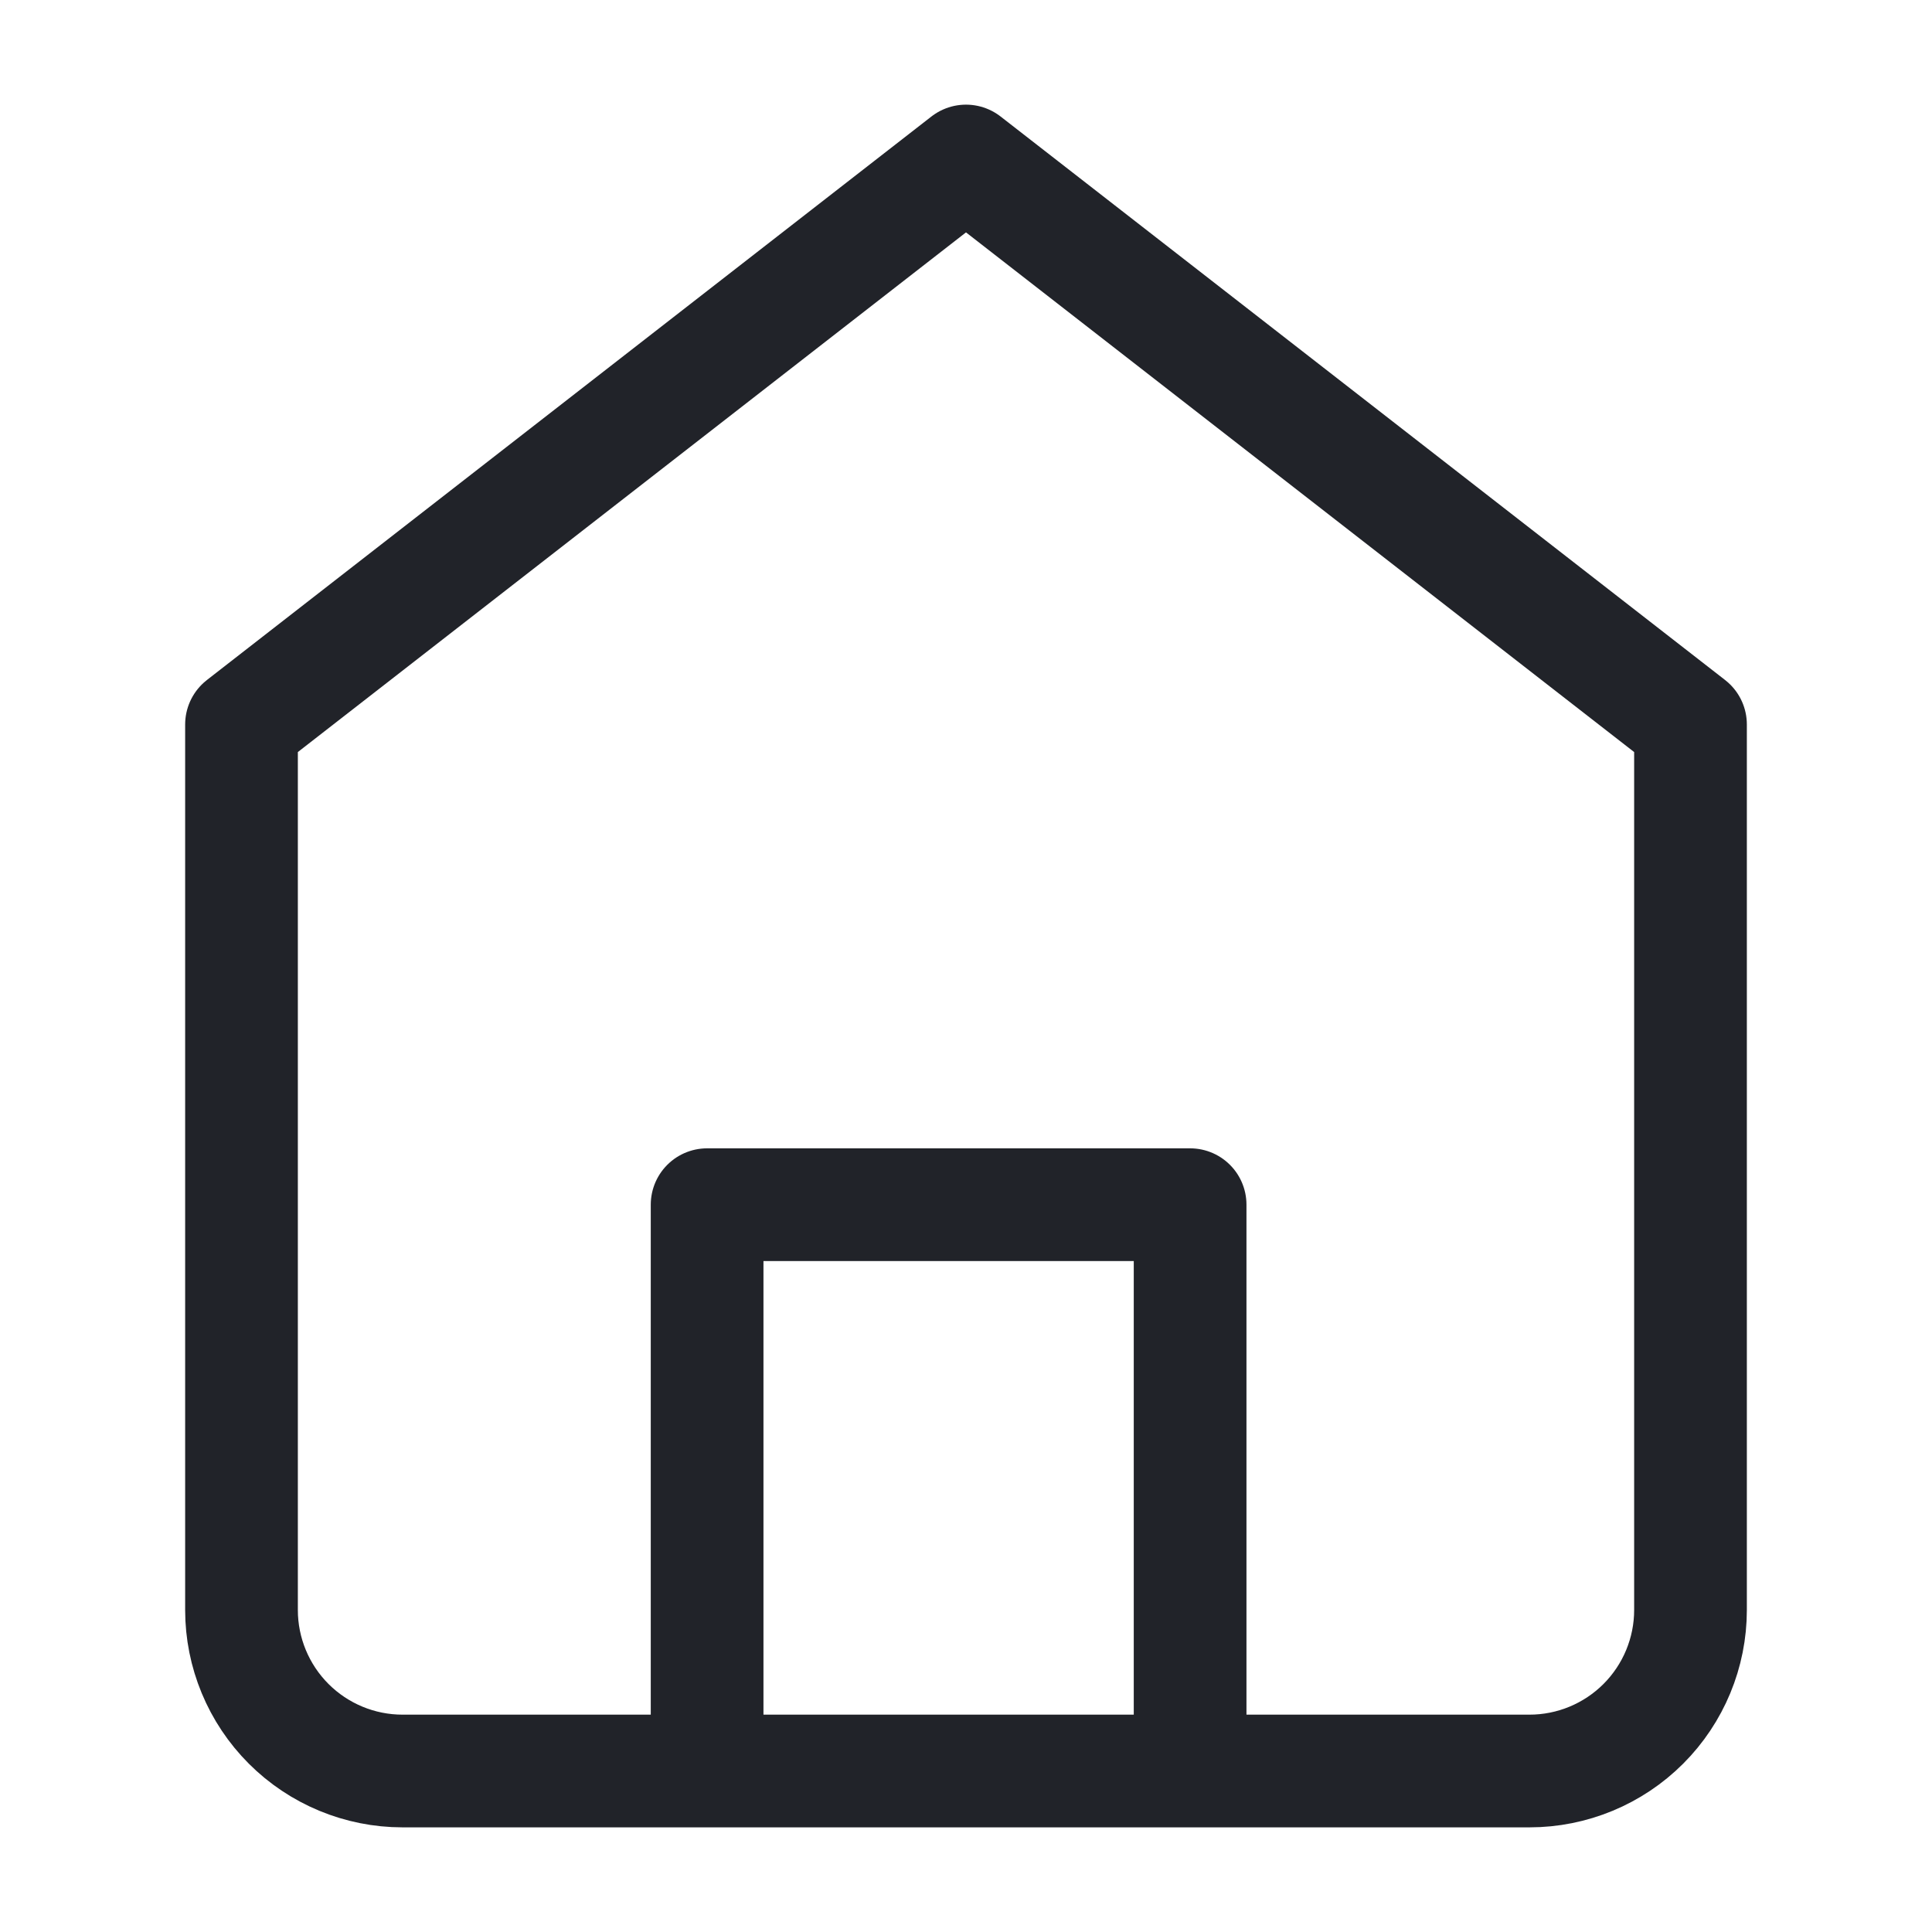
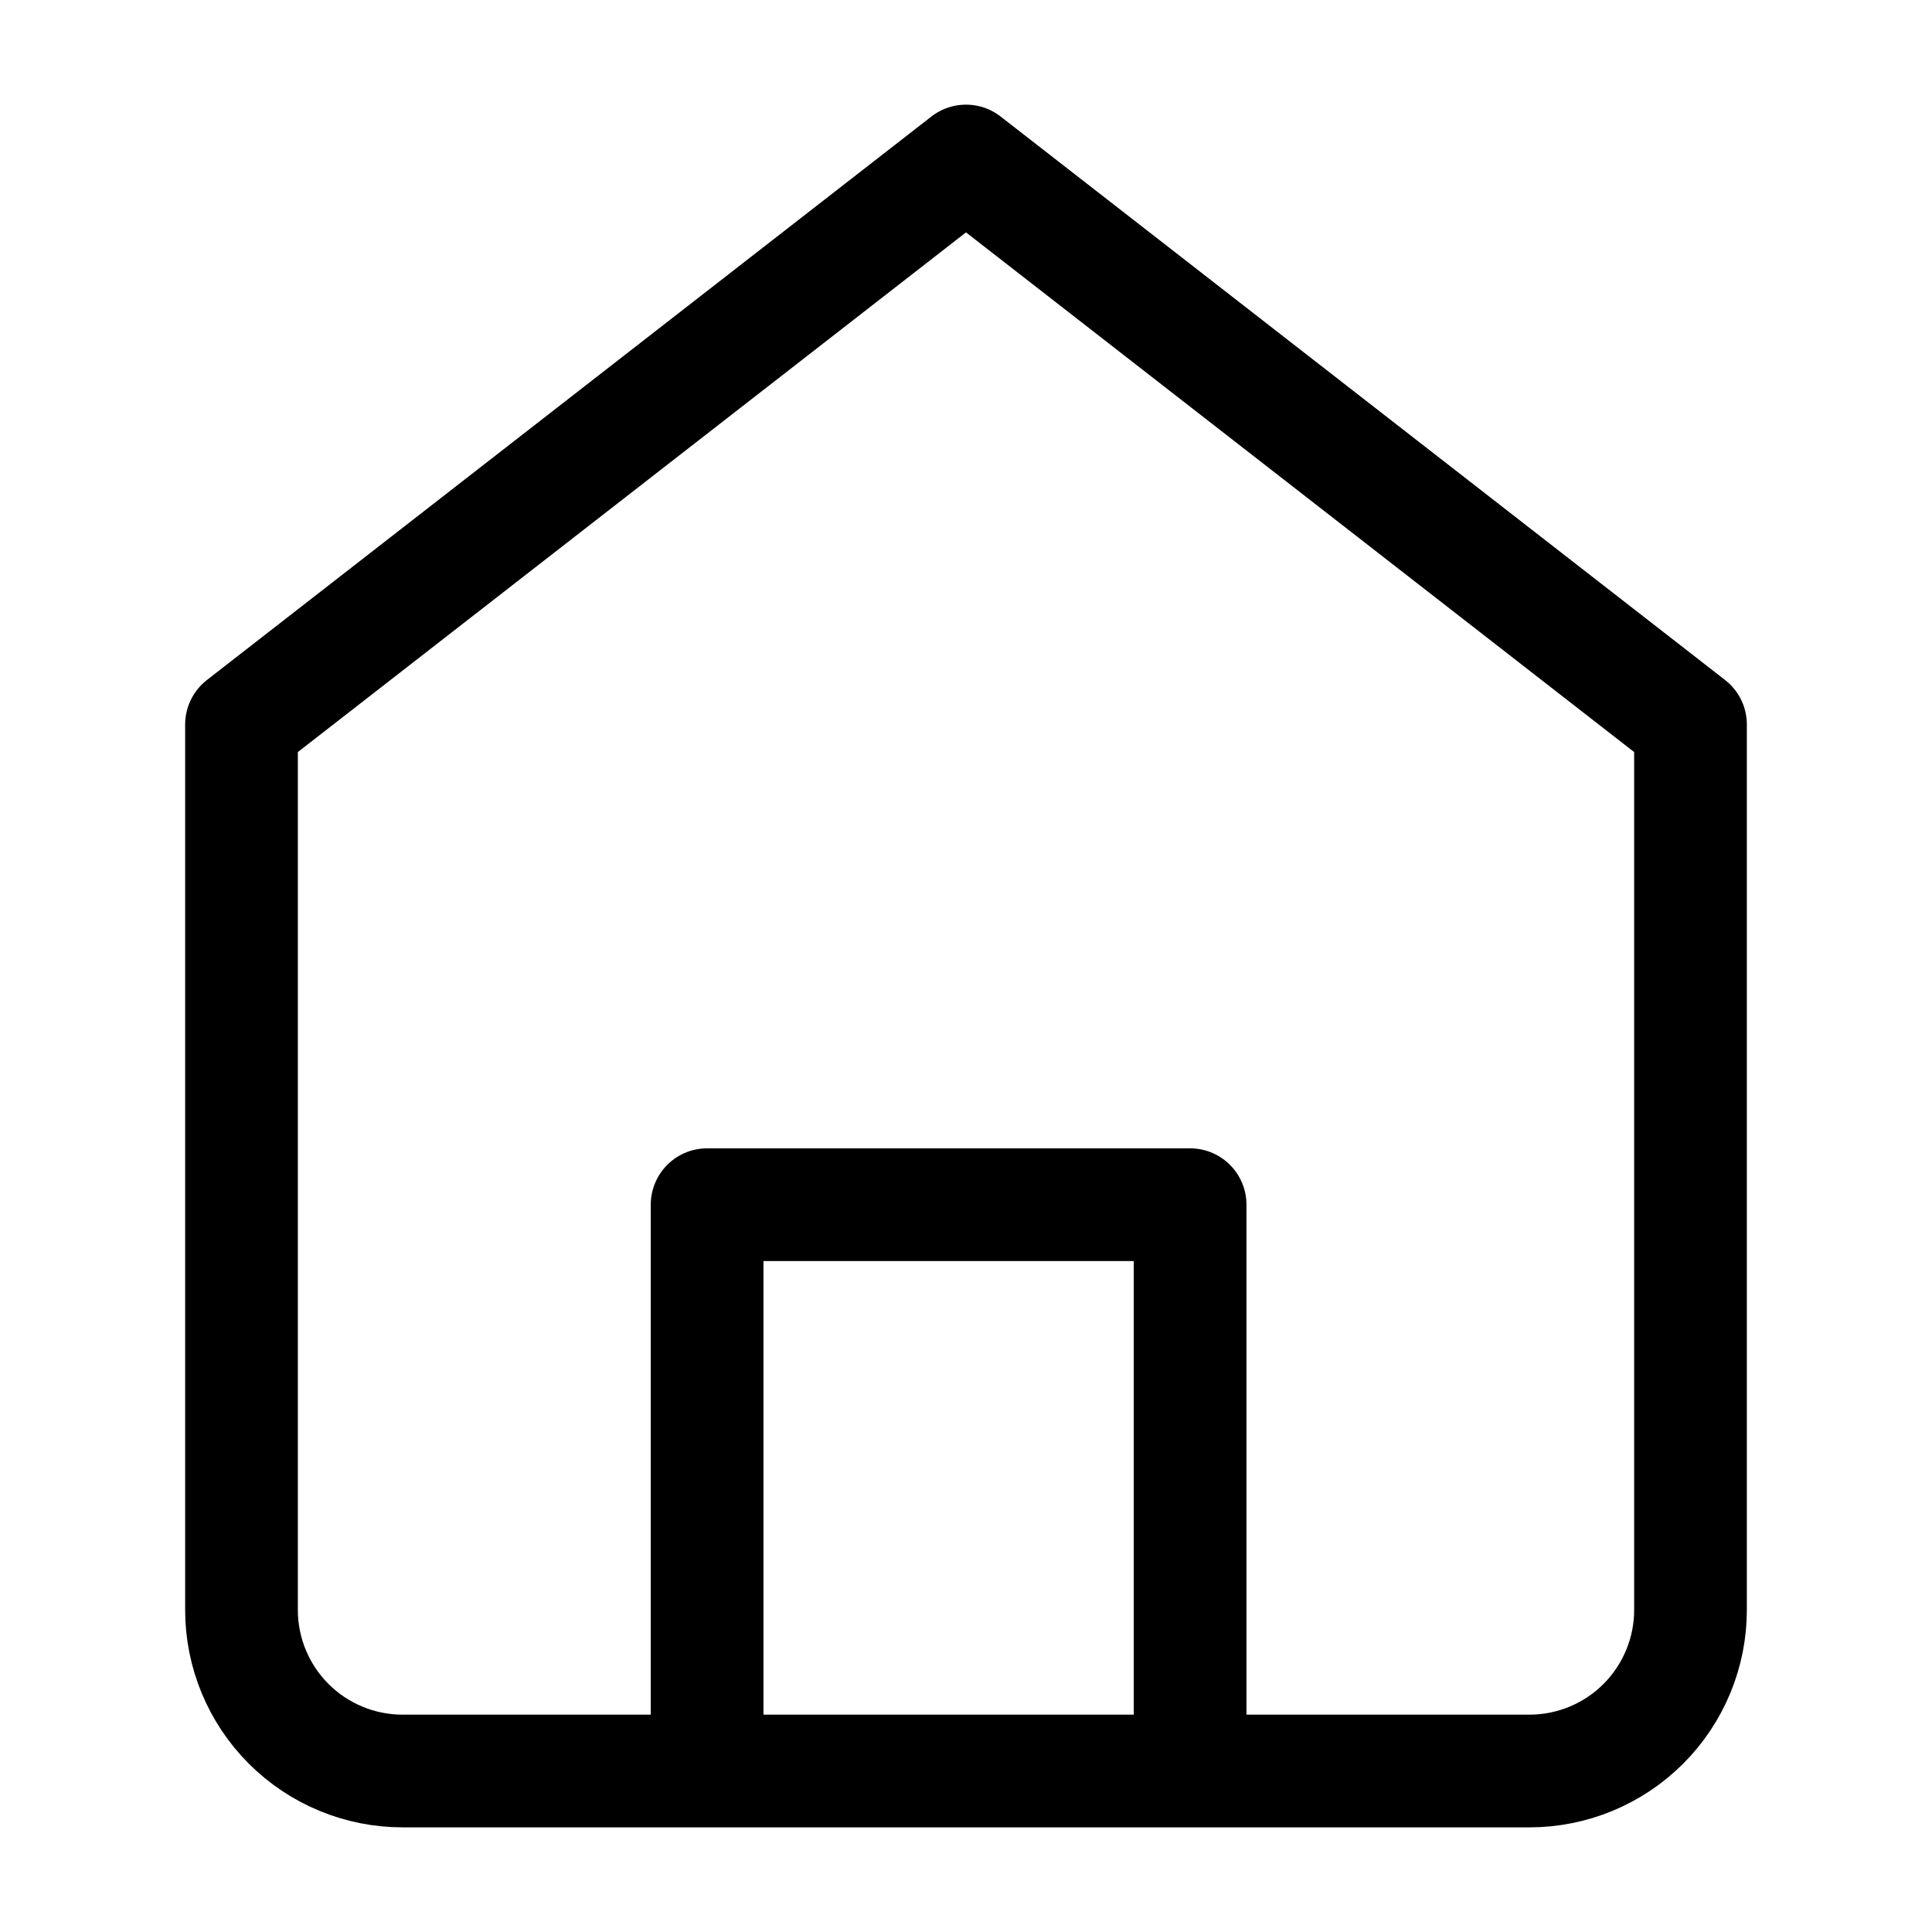
<svg xmlns="http://www.w3.org/2000/svg" width="24" height="24" viewBox="0 0 24 24" fill="none">
-   <path d="M3 9L12 2L21 9V20C21 20.53 20.789 21.039 20.414 21.414C20.039 21.789 19.53 22 19 22H5C4.47 22 3.961 21.789 3.586 21.414C3.211 21.039 3 20.53 3 20V9Z" stroke="#212329" stroke-width="1.4" stroke-linecap="round" stroke-linejoin="round" />
-   <path d="M8.784 21.965V14.965H14.784V21.965" stroke="#212329" stroke-width="1.4" stroke-linecap="round" stroke-linejoin="round" />
+   <path d="M3 9L12 2L21 9V20C21 20.53 20.789 21.039 20.414 21.414C20.039 21.789 19.53 22 19 22H5C4.47 22 3.961 21.789 3.586 21.414C3.211 21.039 3 20.53 3 20V9Z" stroke="#000000" stroke-width="1.4" stroke-linecap="round" stroke-linejoin="round" />
+   <path d="M8.784 21.965V14.965H14.784V21.965" stroke="#000000" stroke-width="1.4" stroke-linecap="round" stroke-linejoin="round" />
</svg>
